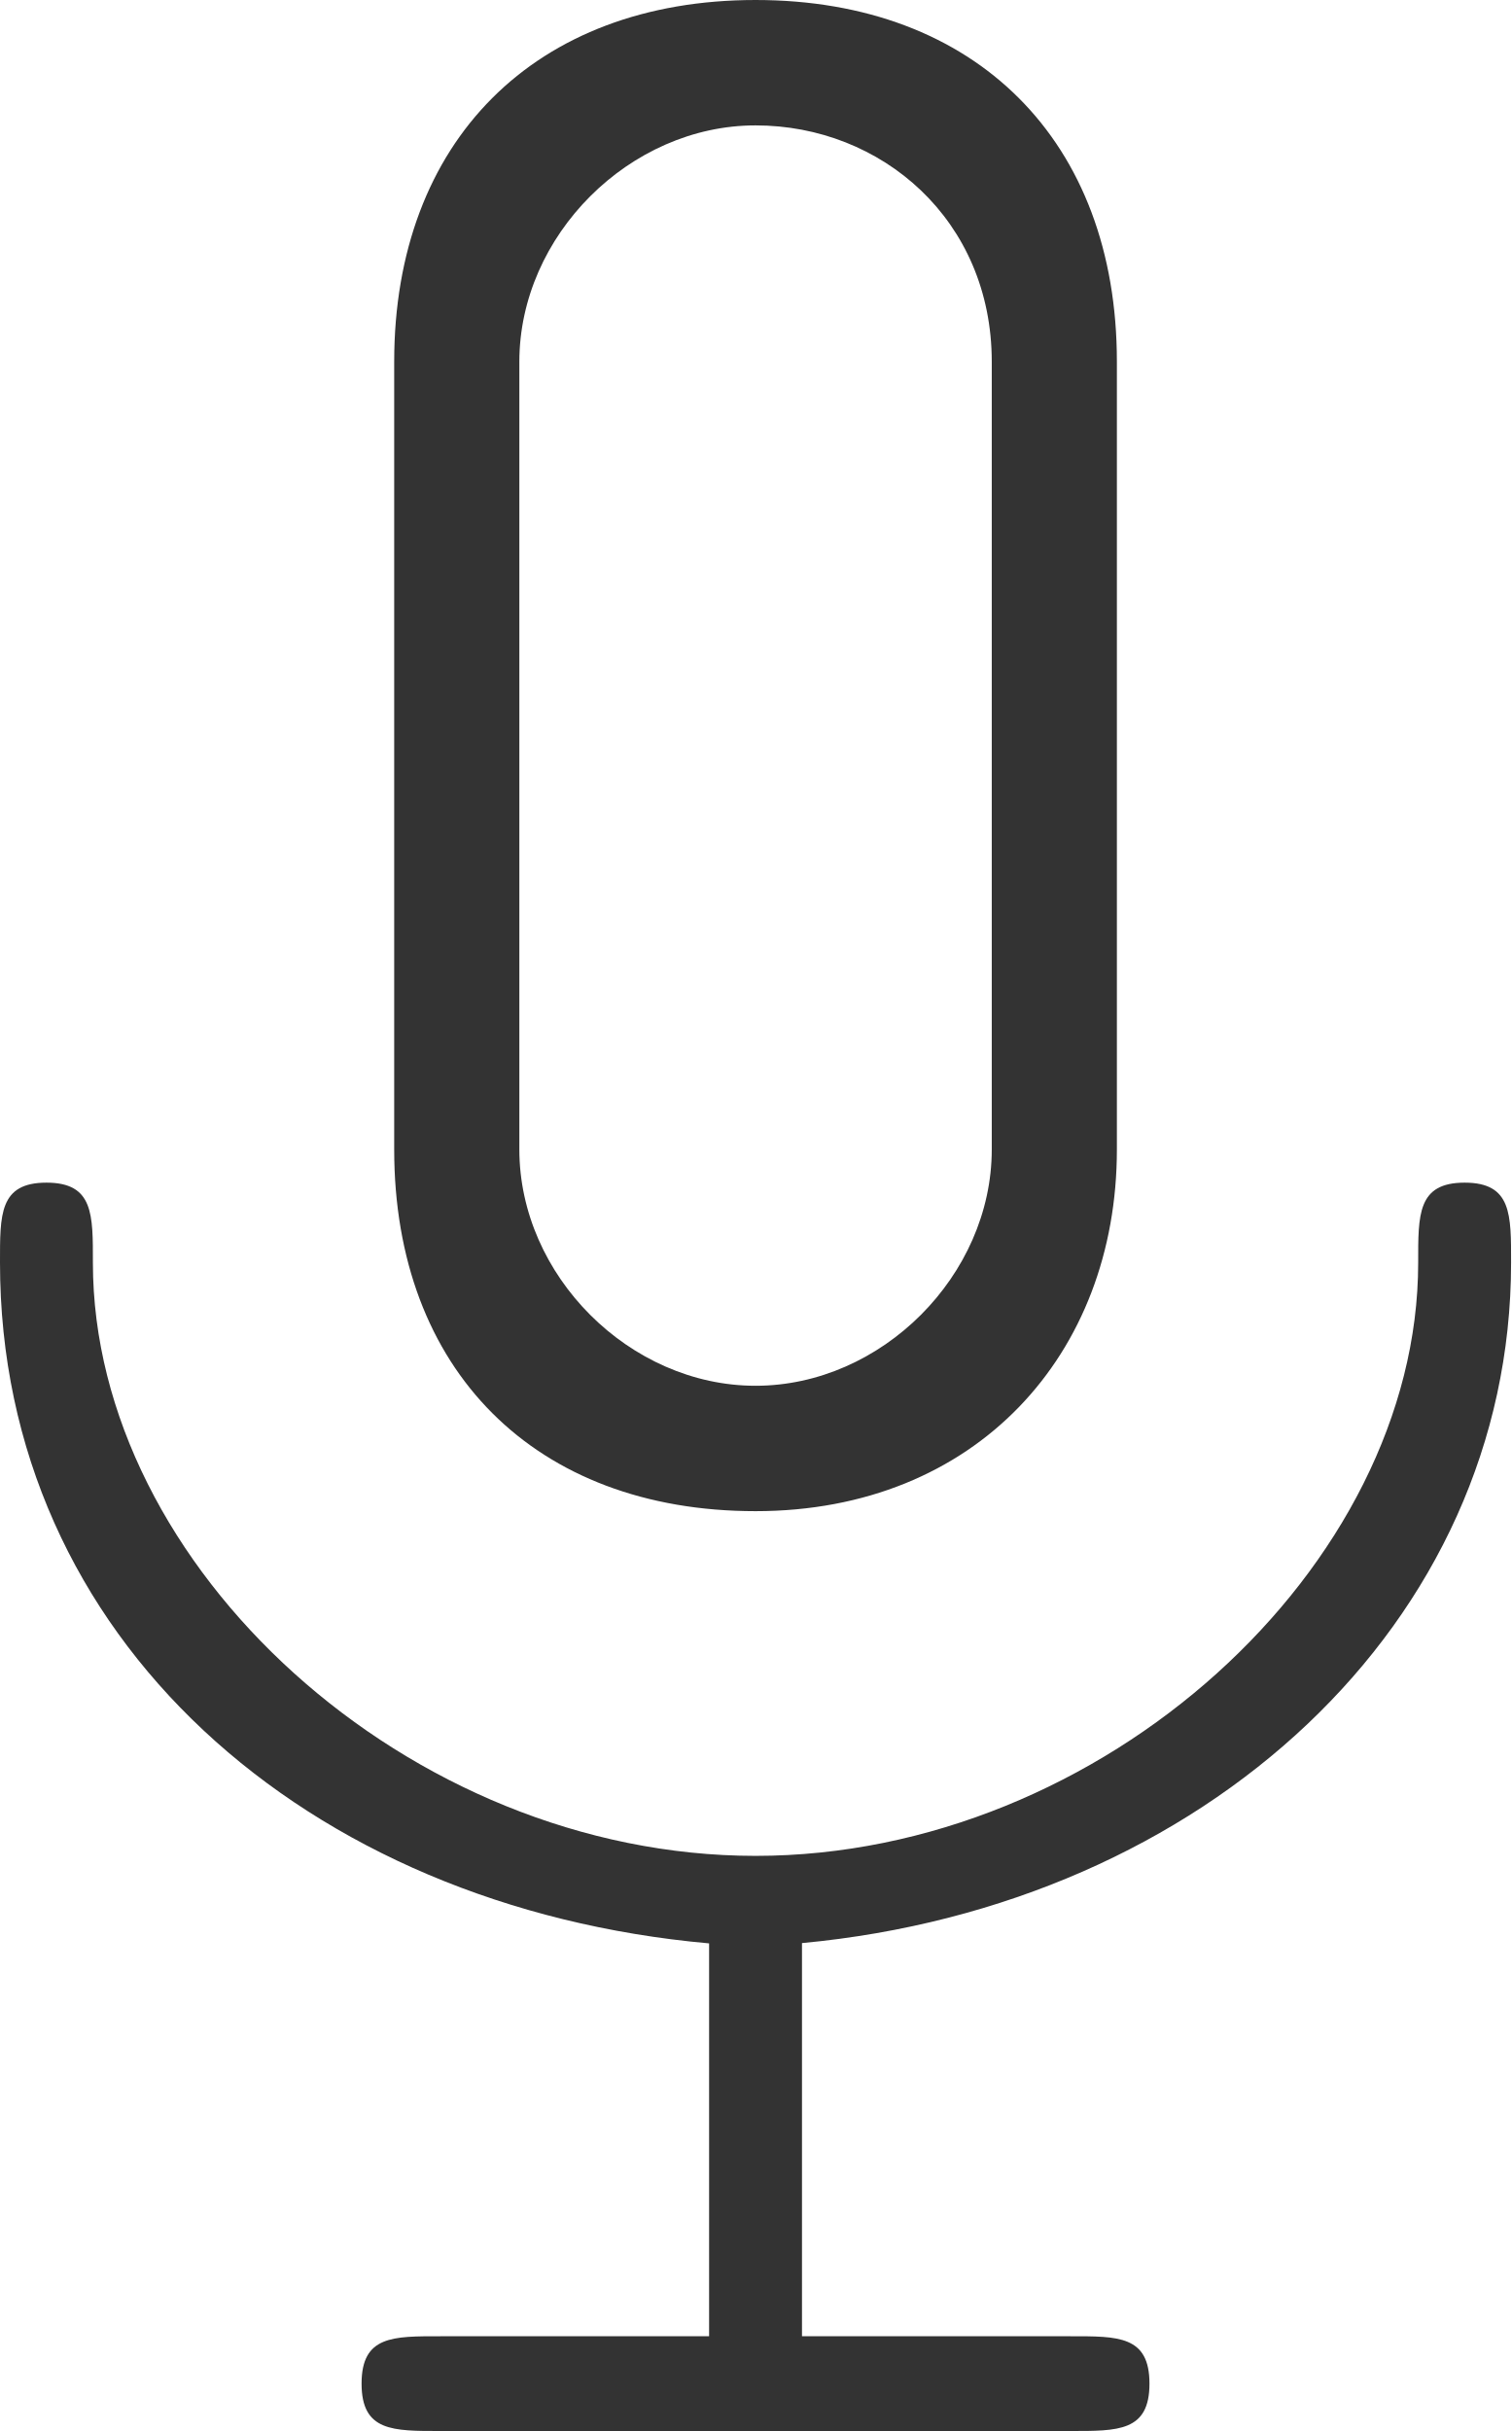
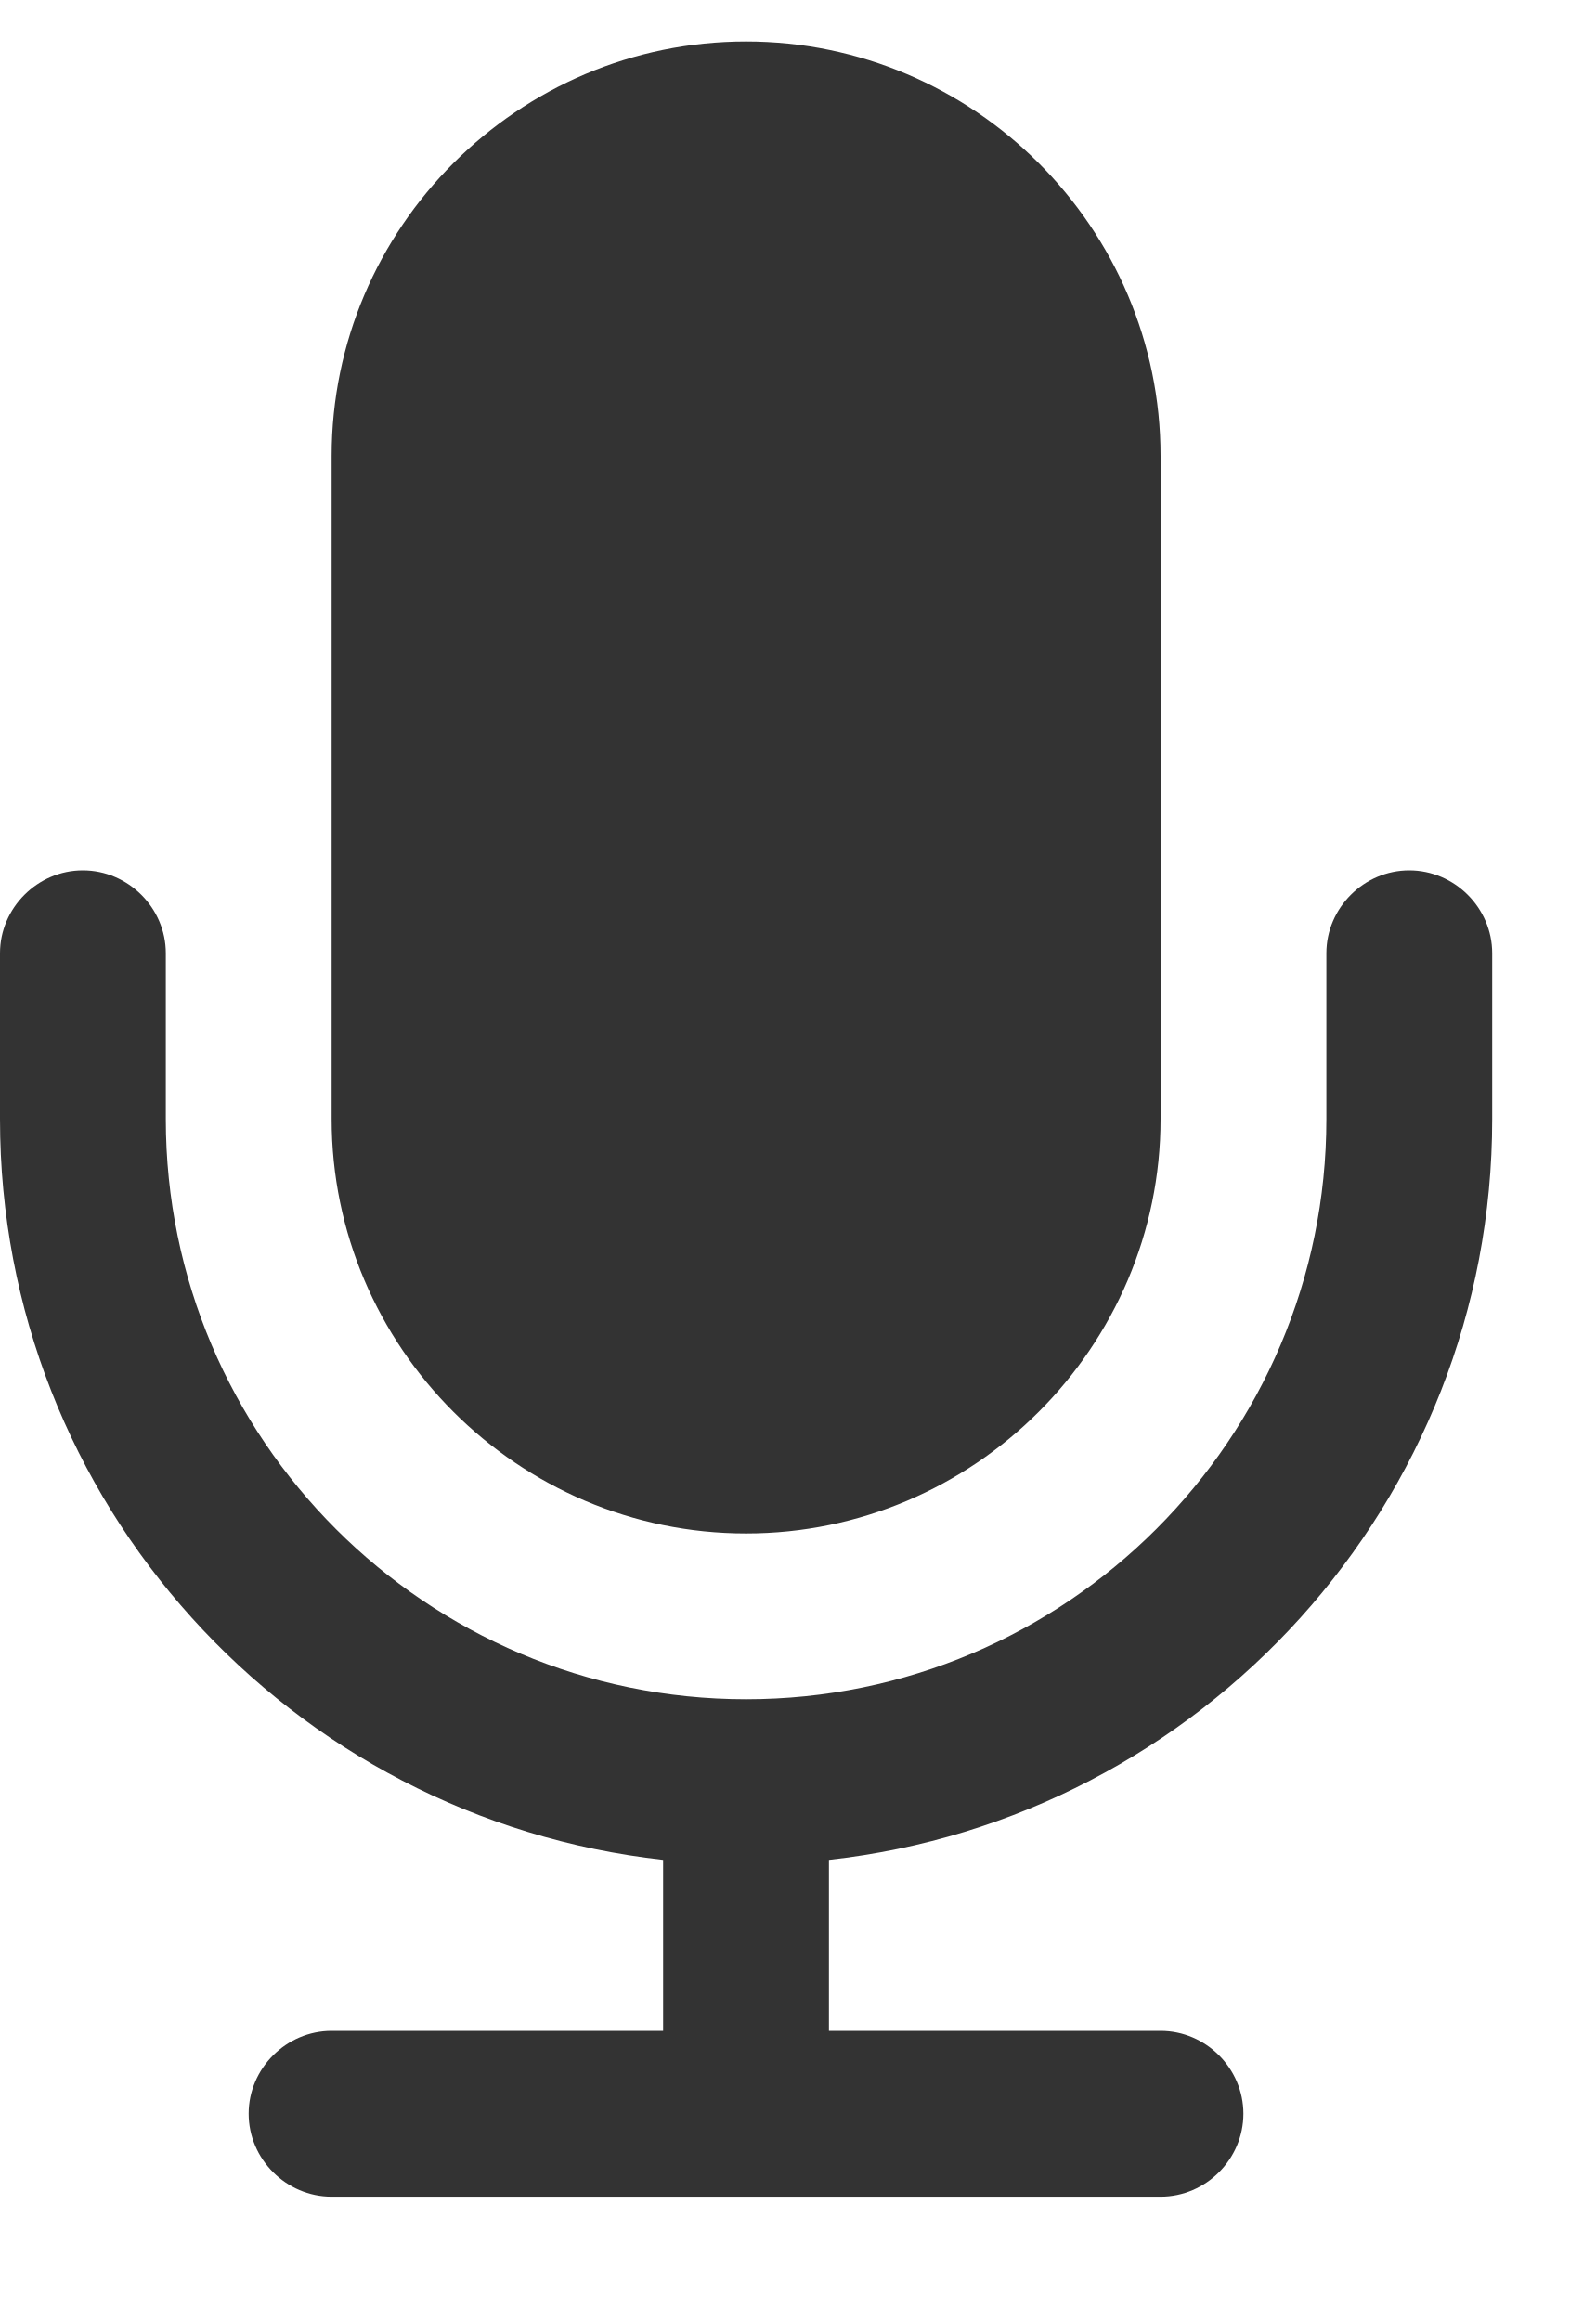
- <svg xmlns="http://www.w3.org/2000/svg" width="46px" height="74px" viewBox="0 0 46 74" version="1.1">
-   <defs />
-   <g id="Page-1" stroke="none" stroke-width="1" fill="none" fill-rule="evenodd" fill-opacity="0.8">
-     <g id="contac-us-copy-5" transform="translate(-217, -450)" fill-rule="nonzero" fill="#000000">
-       <g id="error" transform="translate(150, 399)">
-         <g id="microphone" transform="translate(67, 51)">
-           <path d="M44.586,36 C43.147,36 43.172,36.975 43.172,38.437 C43.172,47.698 33.553,56.493 23,56.493 C12.447,56.493 2.828,47.698 2.828,38.437 C2.828,36.975 2.853,36 1.414,36 C-0.025,36 2.88585244e-05,36.975 2.88585244e-05,38.437 C2.88585244e-05,49.877 9.335,58.061 21.586,59.157 L21.586,71.116 L13.406,71.116 C11.967,71.116 11.007,71.095 11.007,72.558 C11.007,74.02 11.967,74 13.406,74 L32.593,74 C34.032,74 34.992,74.02 34.992,72.558 C34.992,71.095 34.033,71.116 32.593,71.116 L24.414,71.116 L24.414,59.148 C36.665,58.002 46,49.419 46,38.437 C46,36.975 46.025,36 44.586,36 Z" id="Shape" />
-           <path d="M34,34.99 L34,11.01 C34,4.296 29.711,0 23,0 C16.289,0 12,4.296 12,11.01 L12,34.99 C12,41.704 16.289,46 23,46 C29.711,46 34,41.224 34,34.99 Z M15.81,11.01 C15.81,7.174 19.165,3.817 23,3.817 C26.835,3.817 30.191,6.694 30.191,11.01 L30.191,34.99 C30.191,38.826 26.835,42.183 23,42.183 C19.165,42.183 15.81,38.826 15.81,34.99 L15.81,11.01 Z" id="Shape" />
-         </g>
-       </g>
-     </g>
-   </g>
+ <svg xmlns="http://www.w3.org/2000/svg" width="11" height="16" viewBox="0 0 11 16">
+   <path fill="#333" fill-rule="evenodd" d="M64.286,1741.571 L64.286,1742.714 C64.286,1745.357 62.286,1747.536 59.714,1747.821 L59.714,1749 L62,1749 C62.313,1749 62.571,1749.259 62.571,1749.571 C62.571,1749.884 62.313,1750.143 62,1750.143 L56.286,1750.143 C55.973,1750.143 55.714,1749.884 55.714,1749.571 C55.714,1749.259 55.973,1749 56.286,1749 L58.571,1749 L58.571,1747.821 C56,1747.536 54,1745.357 54,1742.714 L54,1741.571 C54,1741.259 54.259,1741 54.571,1741 C54.884,1741 55.143,1741.259 55.143,1741.571 L55.143,1742.714 C55.143,1744.92 56.938,1746.714 59.143,1746.714 C61.348,1746.714 63.143,1744.92 63.143,1742.714 L63.143,1741.571 C63.143,1741.259 63.402,1741 63.714,1741 C64.027,1741 64.286,1741.259 64.286,1741.571 Z M62,1738.143 L62,1742.714 C62,1744.286 60.714,1745.571 59.143,1745.571 C57.571,1745.571 56.286,1744.286 56.286,1742.714 L56.286,1738.143 C56.286,1736.571 57.571,1735.286 59.143,1735.286 C60.714,1735.286 62,1736.571 62,1738.143 Z" transform="translate(-54 -1735)" />
</svg>
